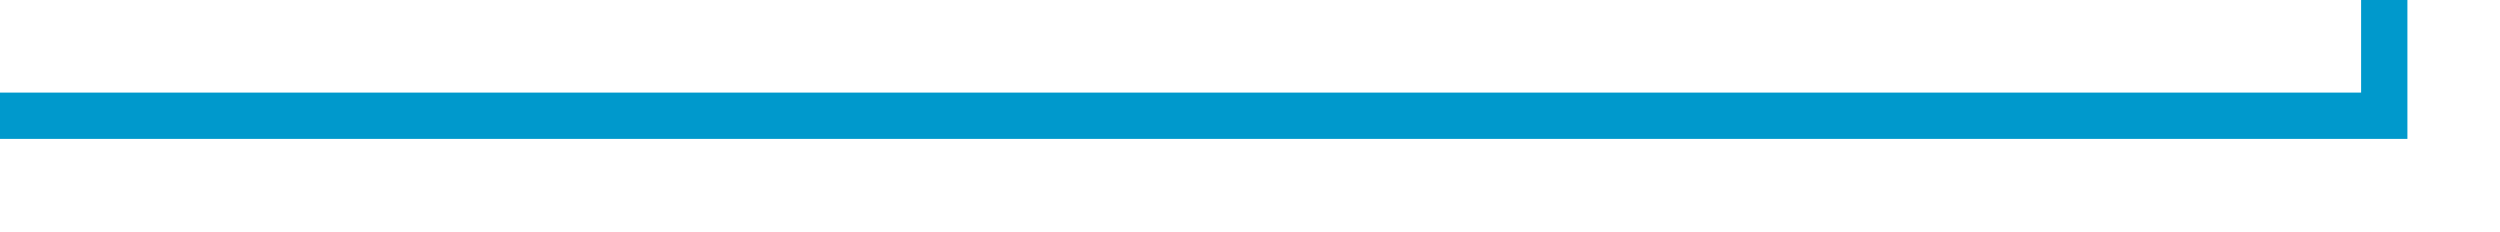
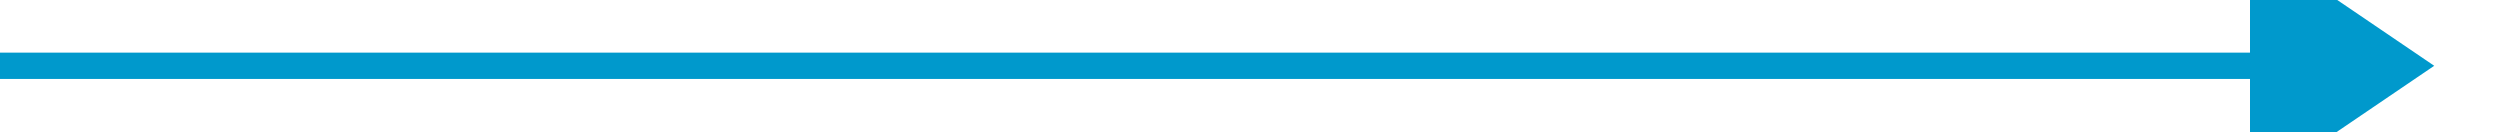
- <svg xmlns="http://www.w3.org/2000/svg" version="1.1" width="108px" height="10px" preserveAspectRatio="xMinYMid meet" viewBox="717 416  108 8">
-   <path d="M 717 420  L 820 420  L 820 234  L 826 234  " stroke-width="2" stroke="#0099cc" fill="none" />
-   <path d="M 824 243.5  L 838 234  L 824 224.5  L 824 243.5  Z " fill-rule="nonzero" fill="#0099cc" stroke="none" />
+ <svg xmlns="http://www.w3.org/2000/svg" version="1.1" width="190px" height="10px" preserveAspectRatio="xMinYMid meet" viewBox="260 455  190 8">
+   <path d="M 260 459  L 433 459  " stroke-width="2" stroke="#0099cc" fill="none" />
+   <path d="M 431 468.5  L 445 459  L 431 449.5  L 431 468.5  Z " fill-rule="nonzero" fill="#0099cc" stroke="none" />
</svg>
